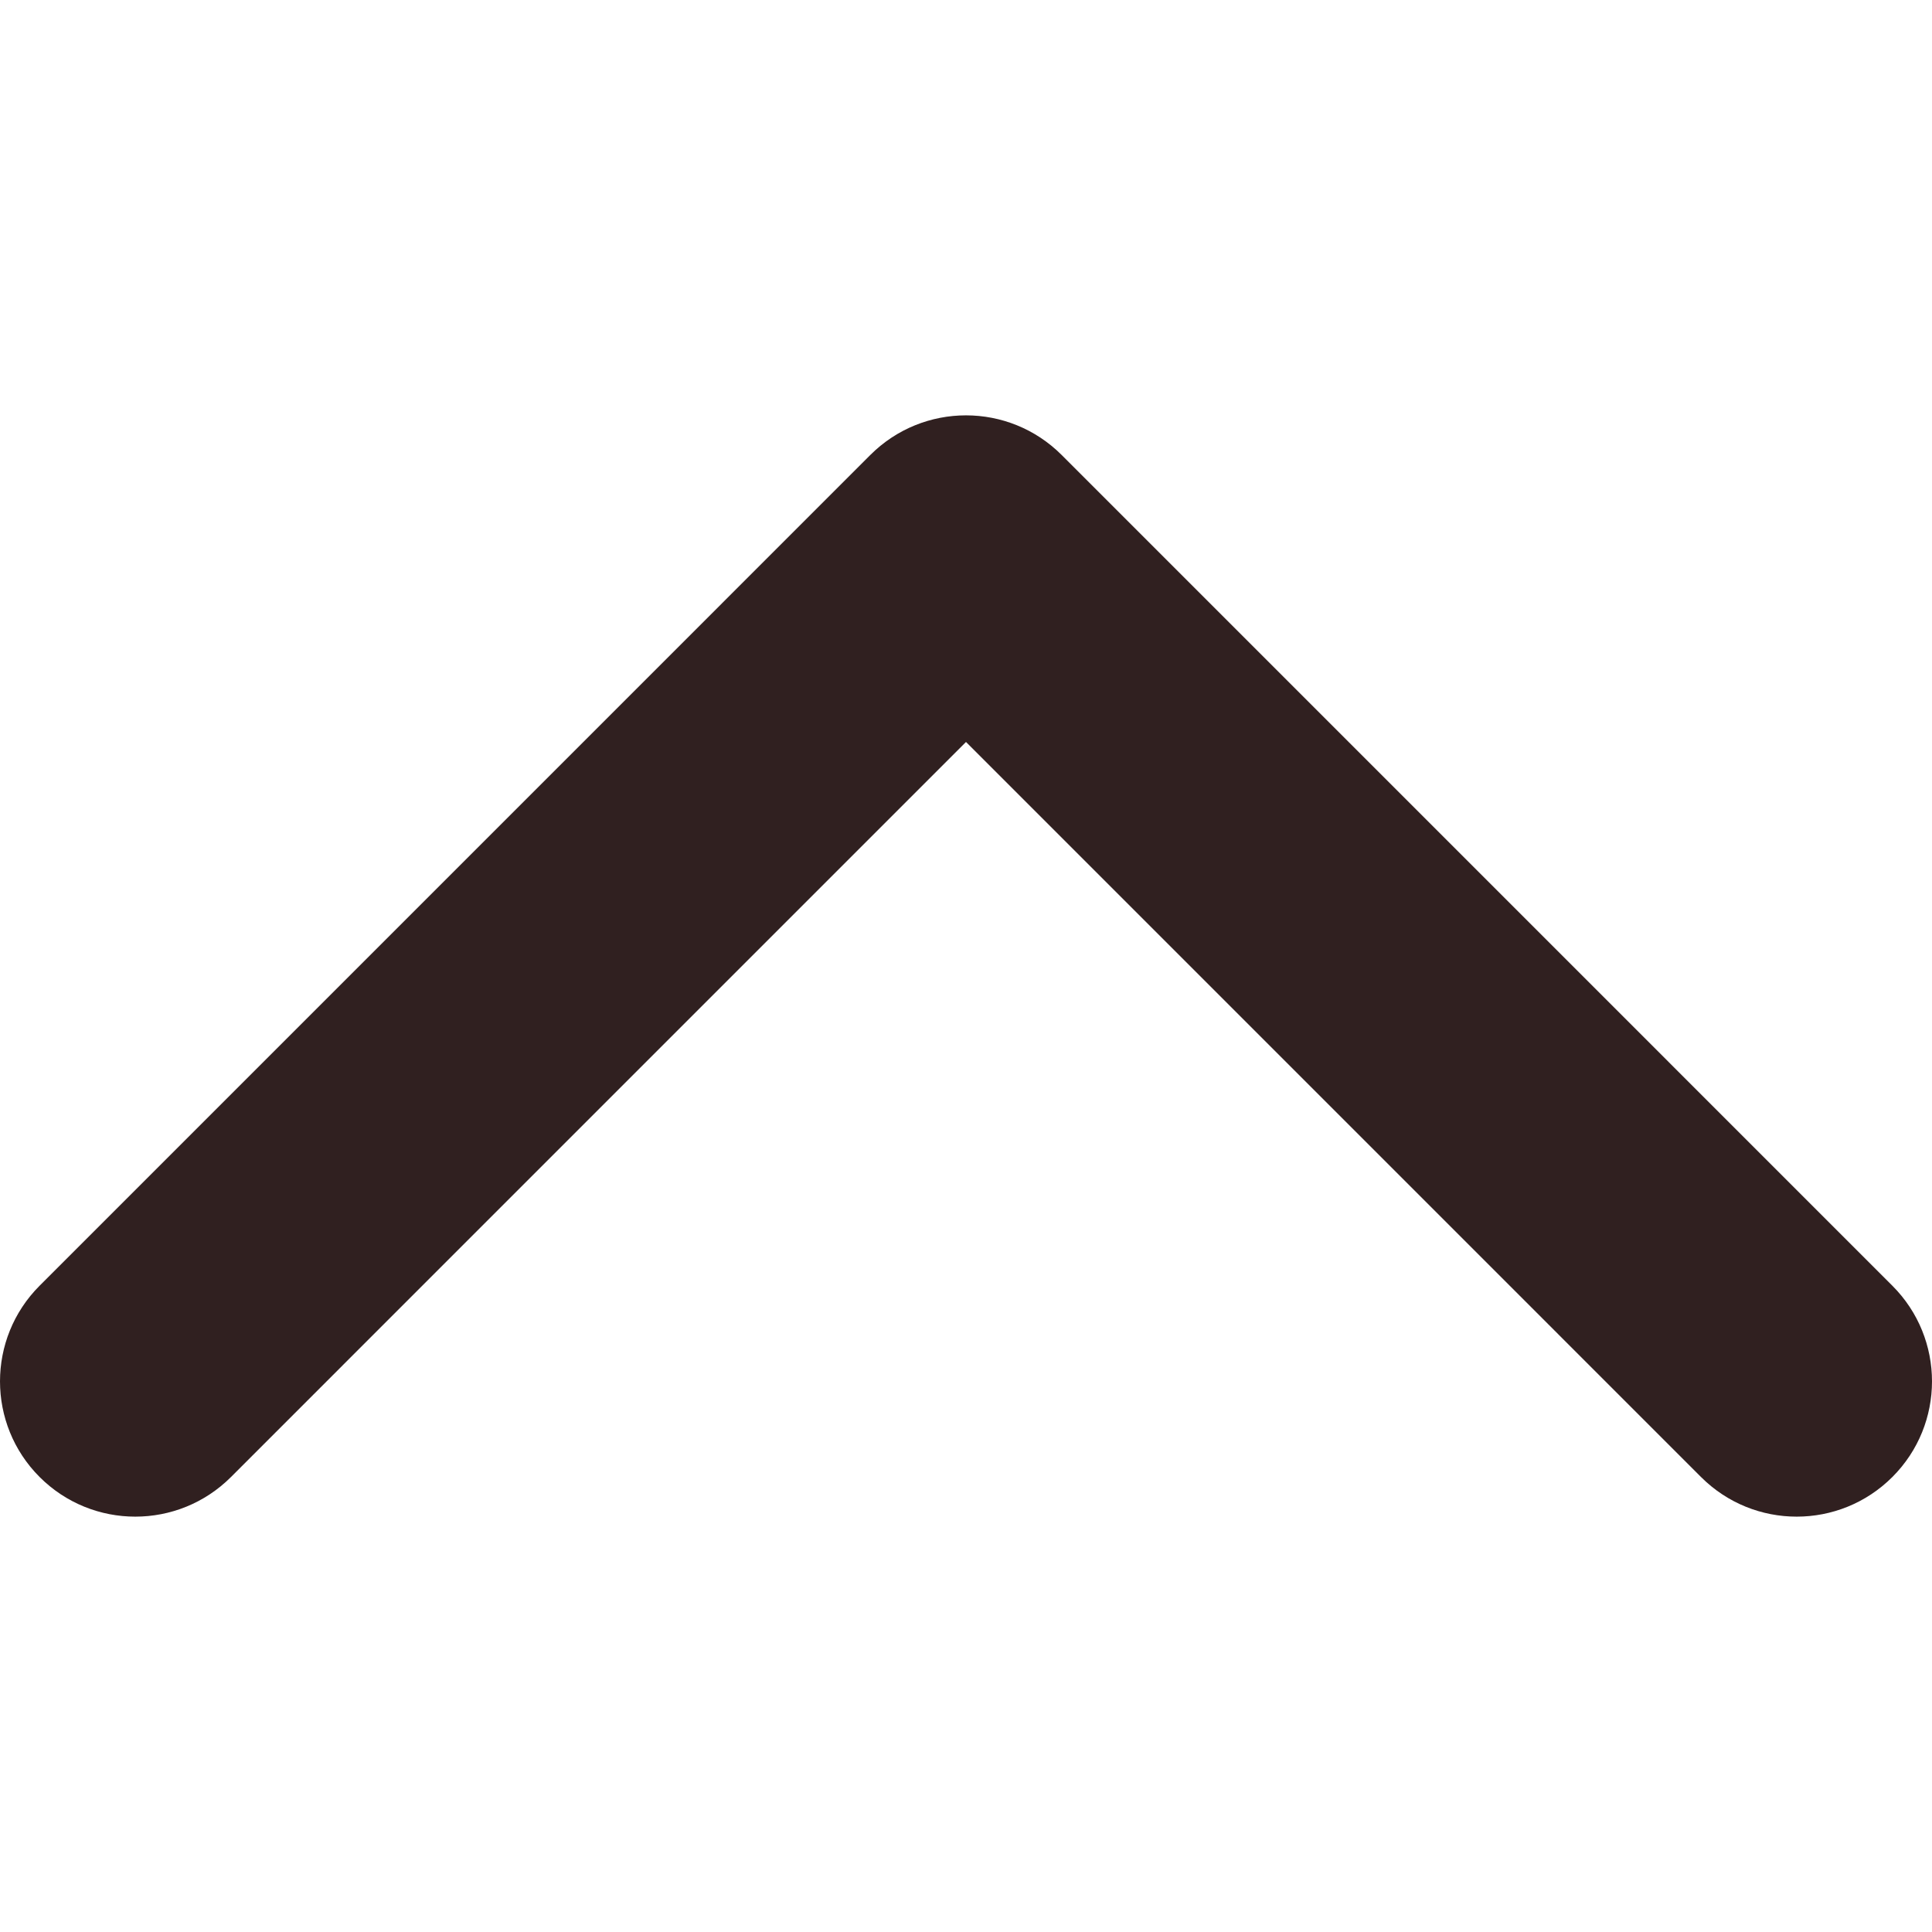
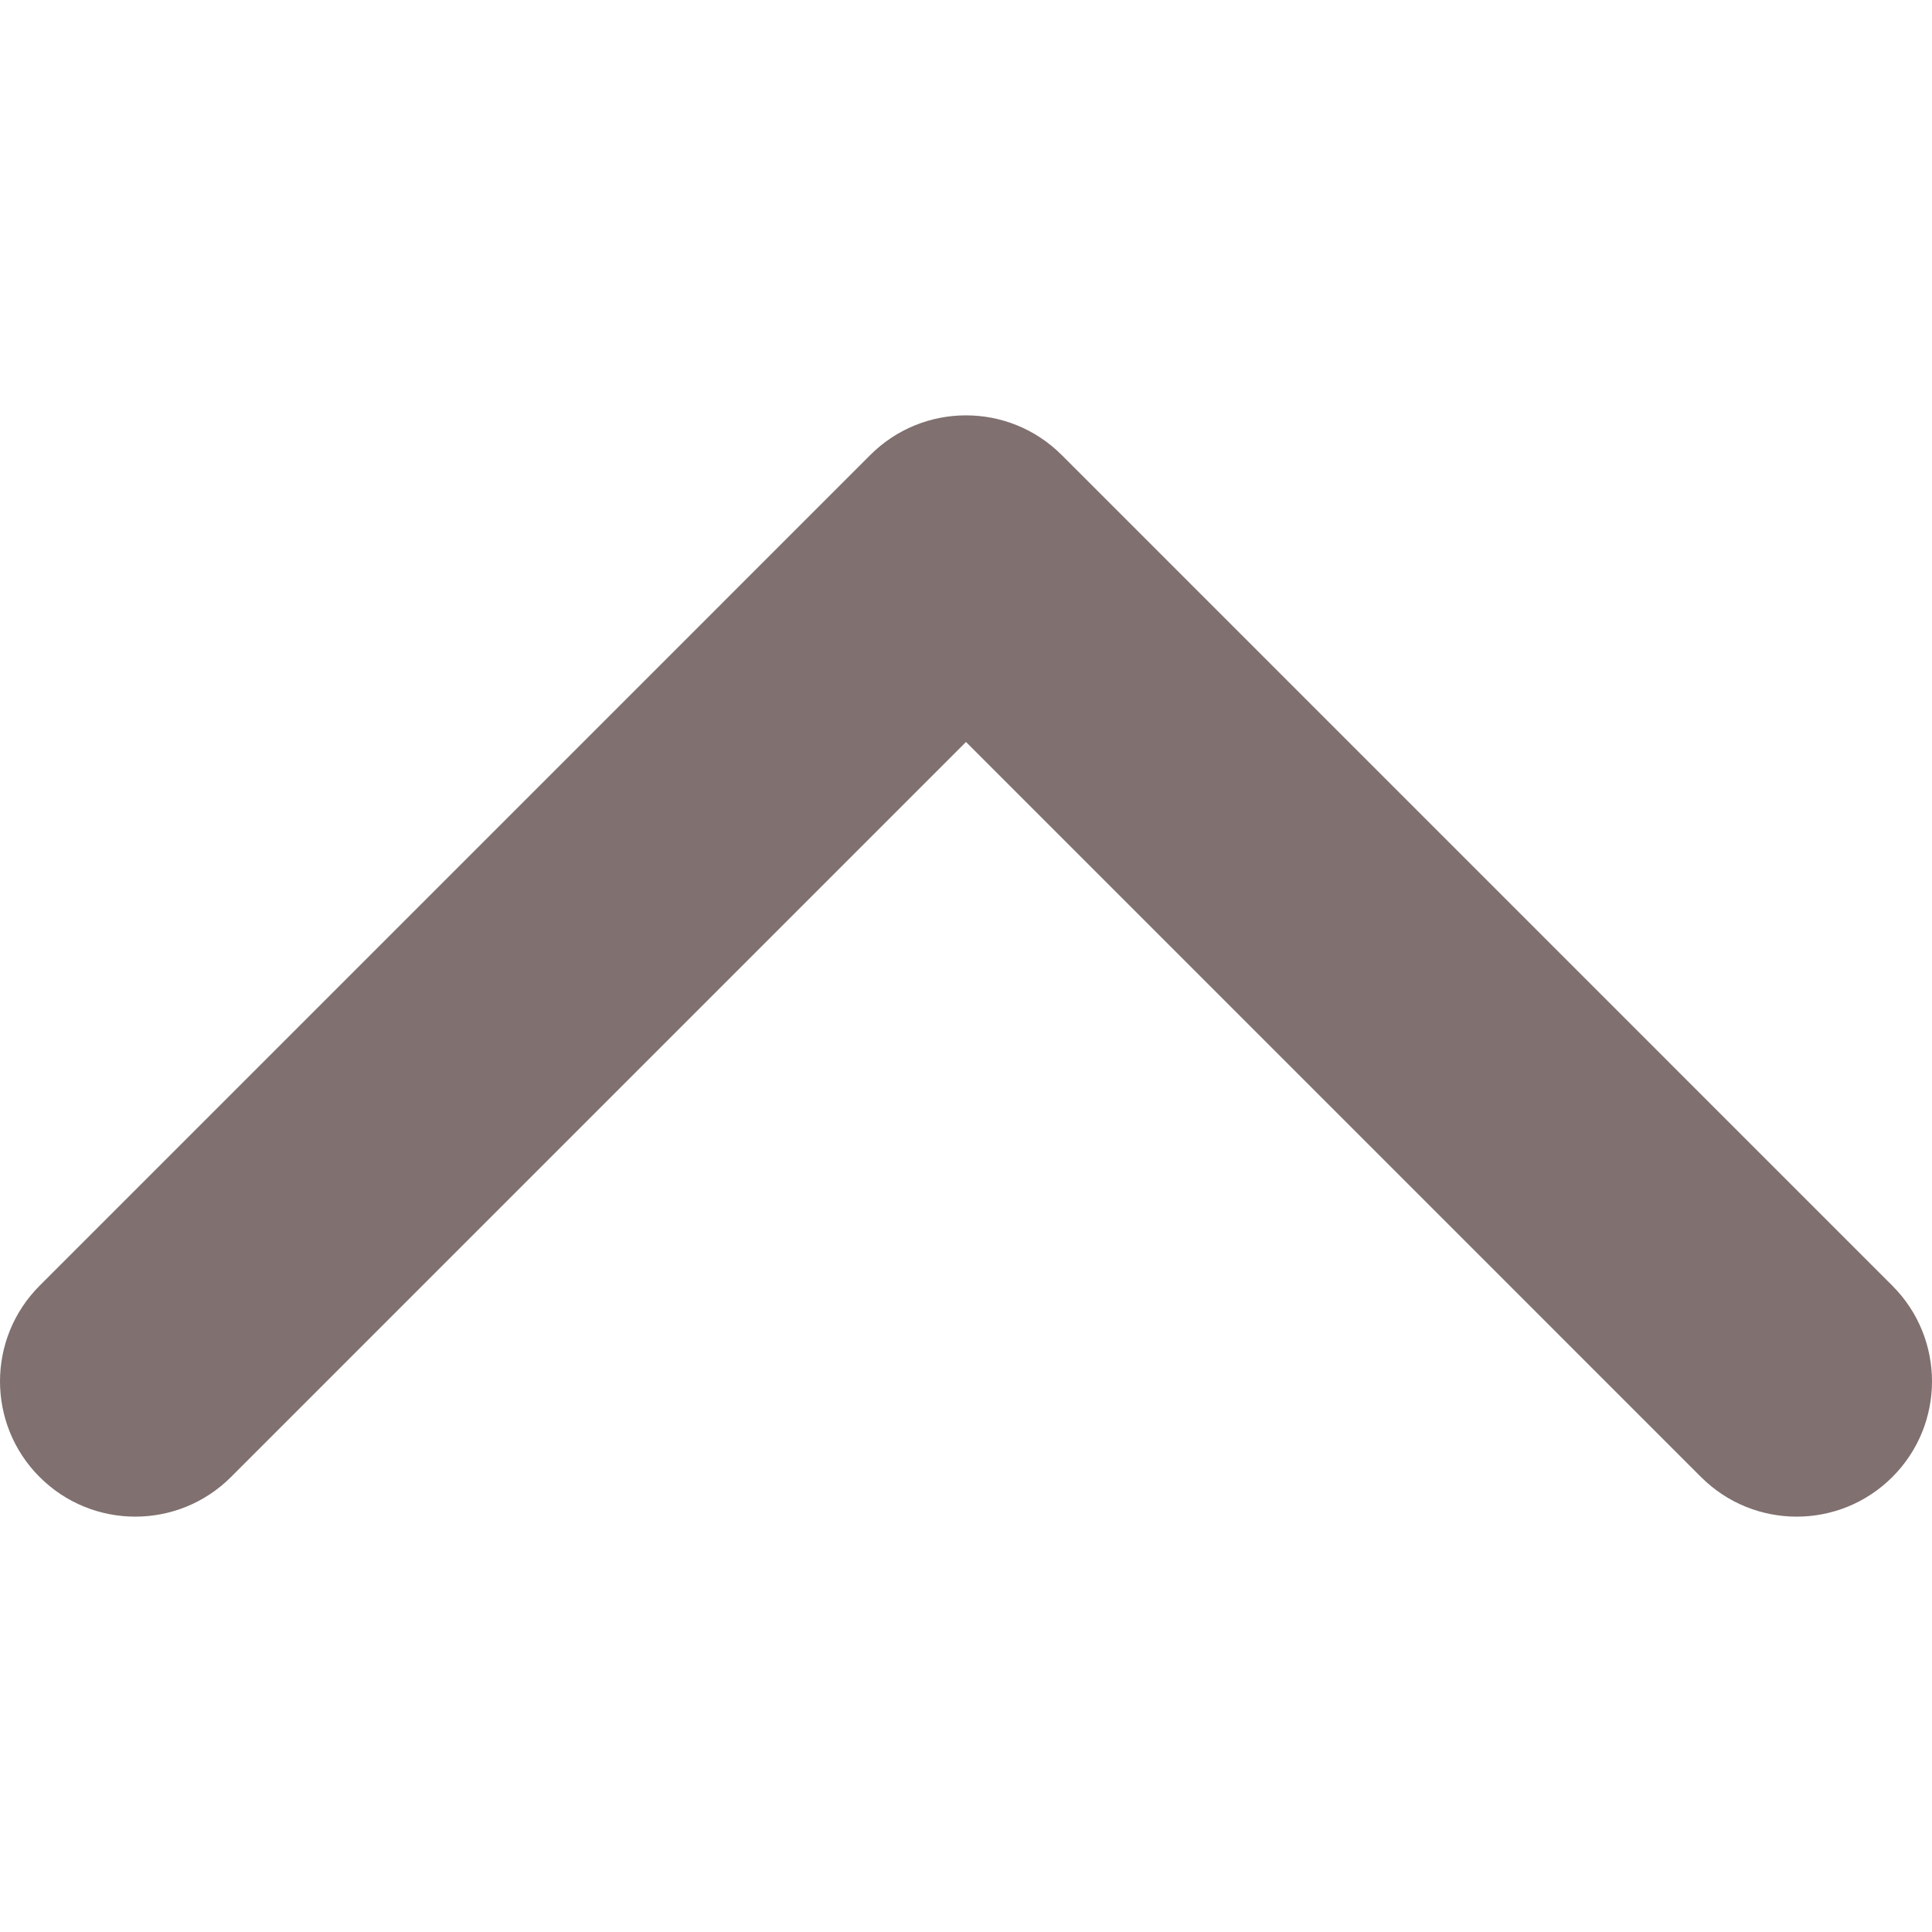
<svg xmlns="http://www.w3.org/2000/svg" version="1.1" id="Capa_1" x="0px" y="0px" width="451.847px" height="451.846px" viewBox="0 0 451.847 451.846" style="enable-background:new 0 0 451.847 451.846;" xml:space="preserve">
  <g>
-     <path fill="#302020" d="M248.292,106.406l194.281,194.29c12.365,12.359,12.365,32.391,0,44.744c-12.354,12.354-32.391,12.354-44.744,0   L225.923,173.529L54.018,345.44c-12.36,12.354-32.395,12.354-44.748,0c-12.359-12.354-12.359-32.391,0-44.75L203.554,106.4   c6.18-6.174,14.271-9.259,22.369-9.259C234.018,97.141,242.115,100.232,248.292,106.406z" />
+     <path fill="#807070" d="M248.292,106.406l194.281,194.29c12.365,12.359,12.365,32.391,0,44.744c-12.354,12.354-32.391,12.354-44.744,0   L225.923,173.529L54.018,345.44c-12.36,12.354-32.395,12.354-44.748,0c-12.359-12.354-12.359-32.391,0-44.75L203.554,106.4   c6.18-6.174,14.271-9.259,22.369-9.259C234.018,97.141,242.115,100.232,248.292,106.406z" />
  </g>
</svg>
